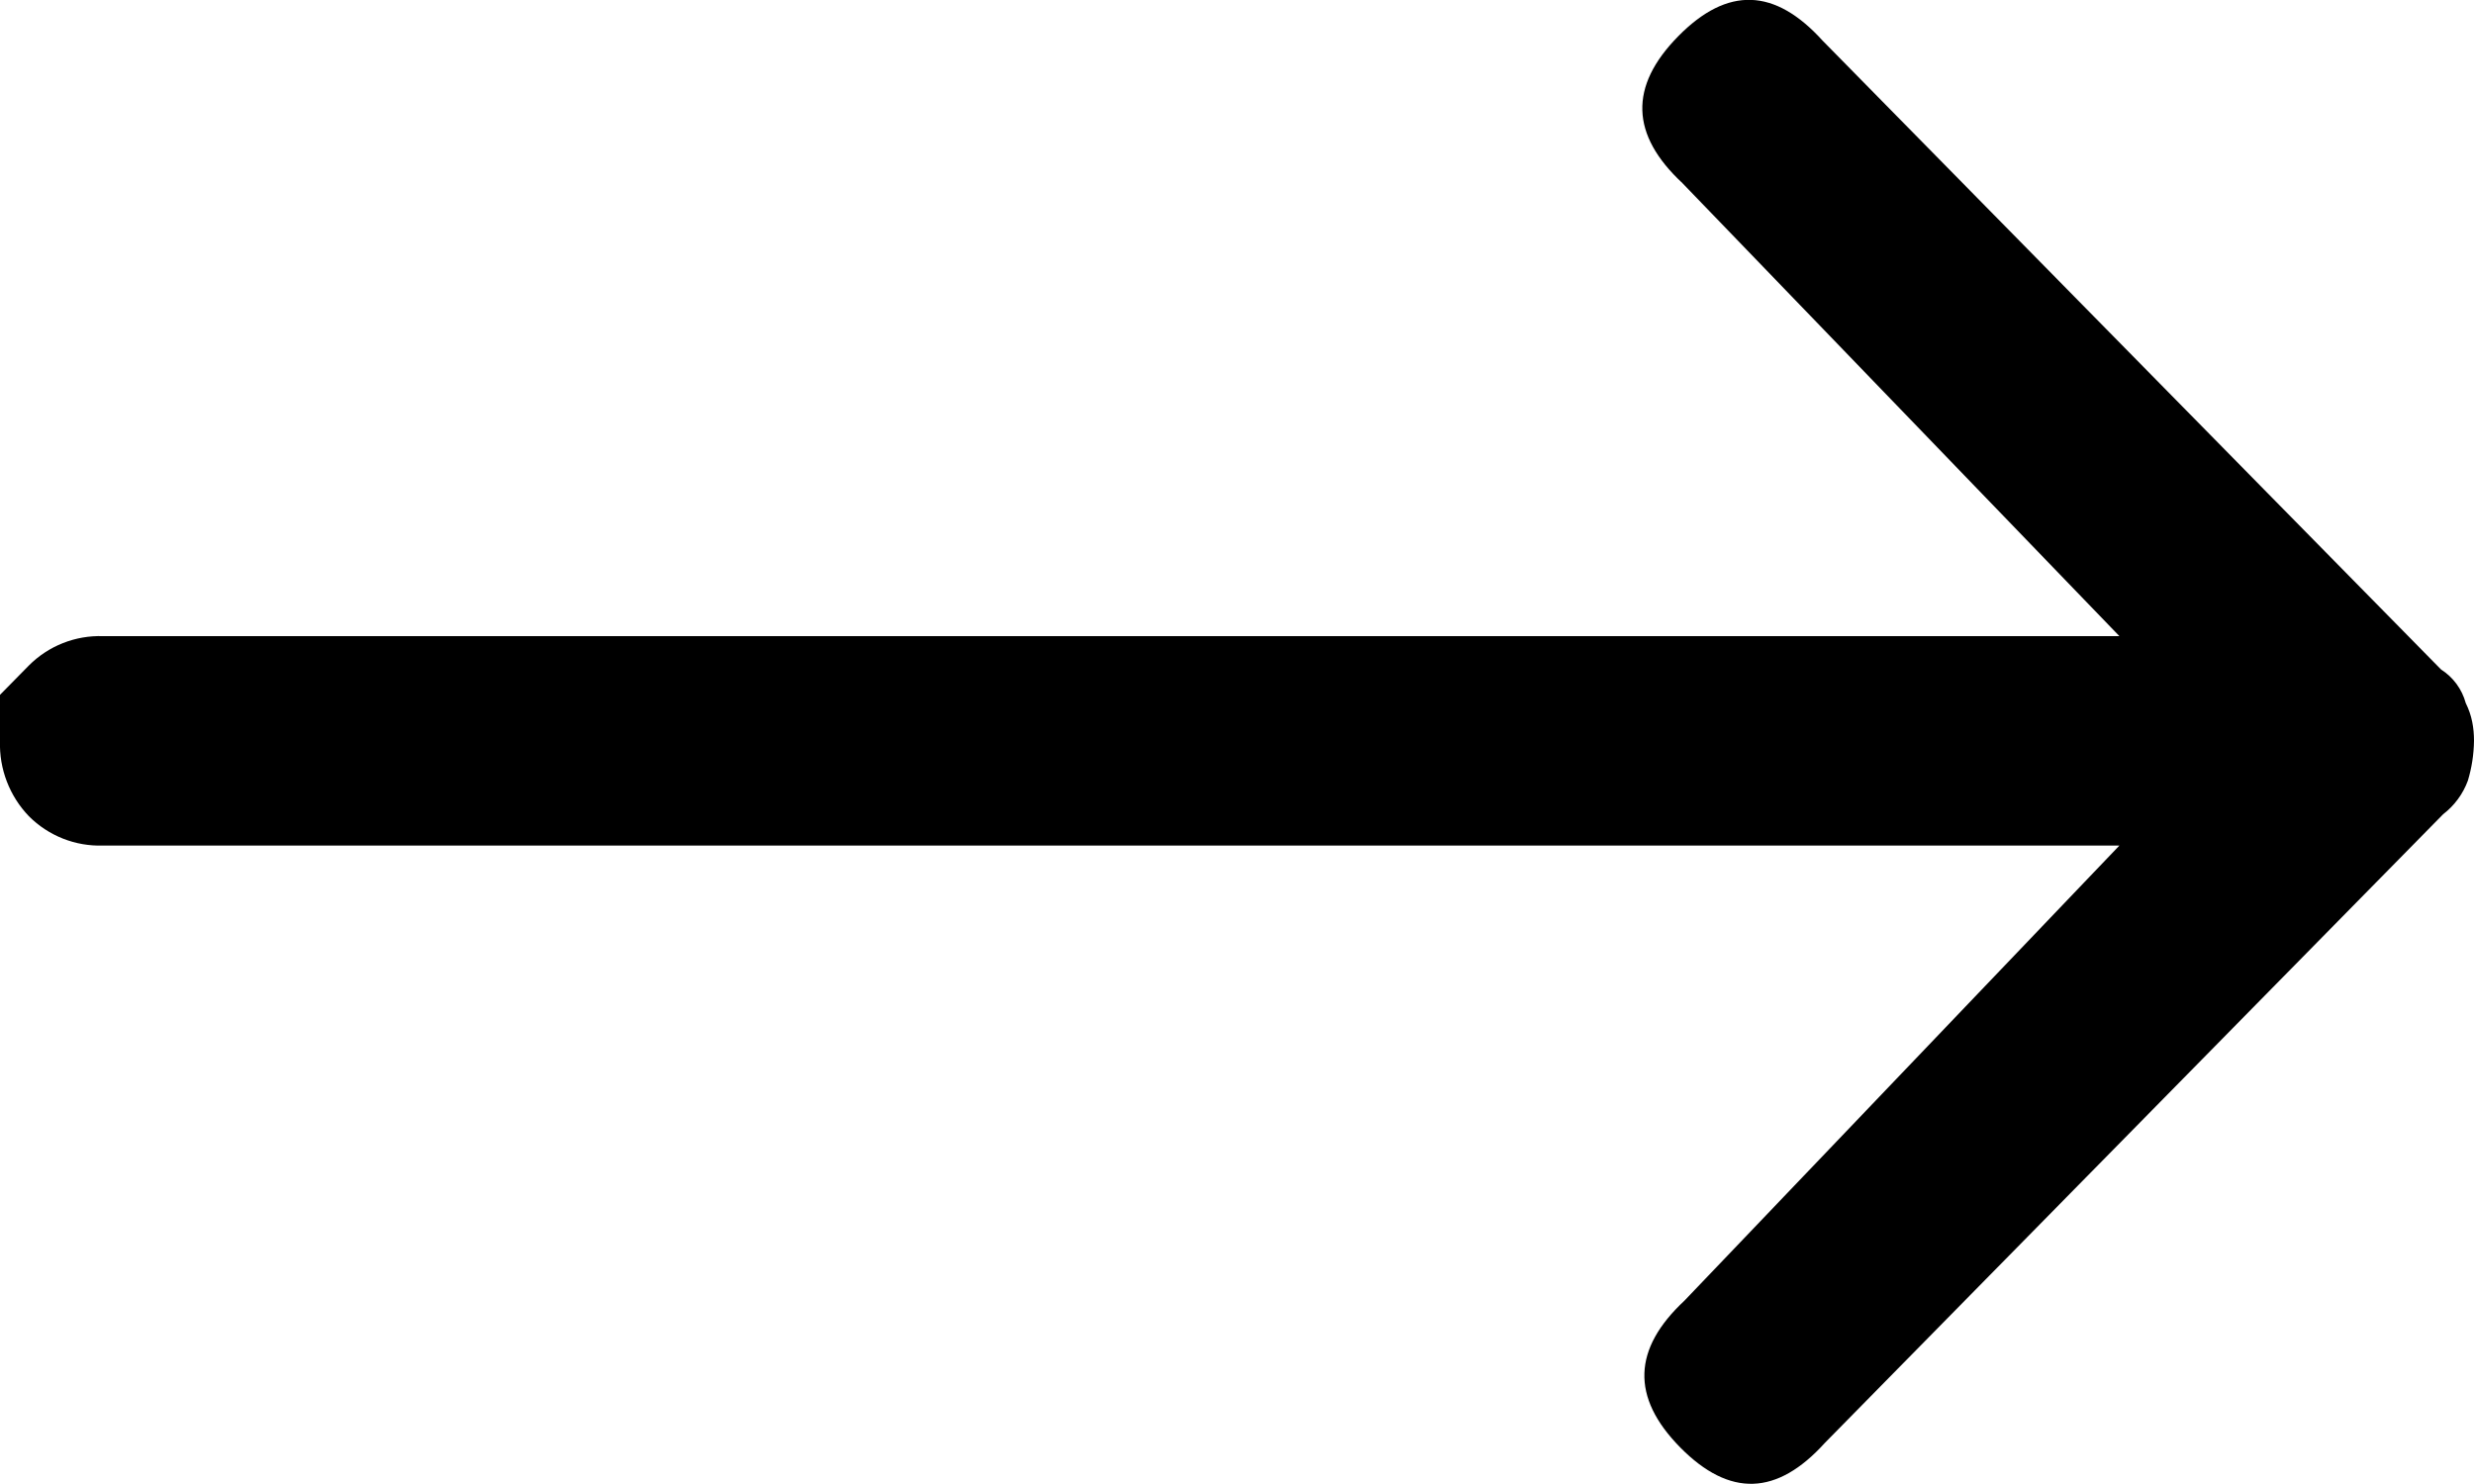
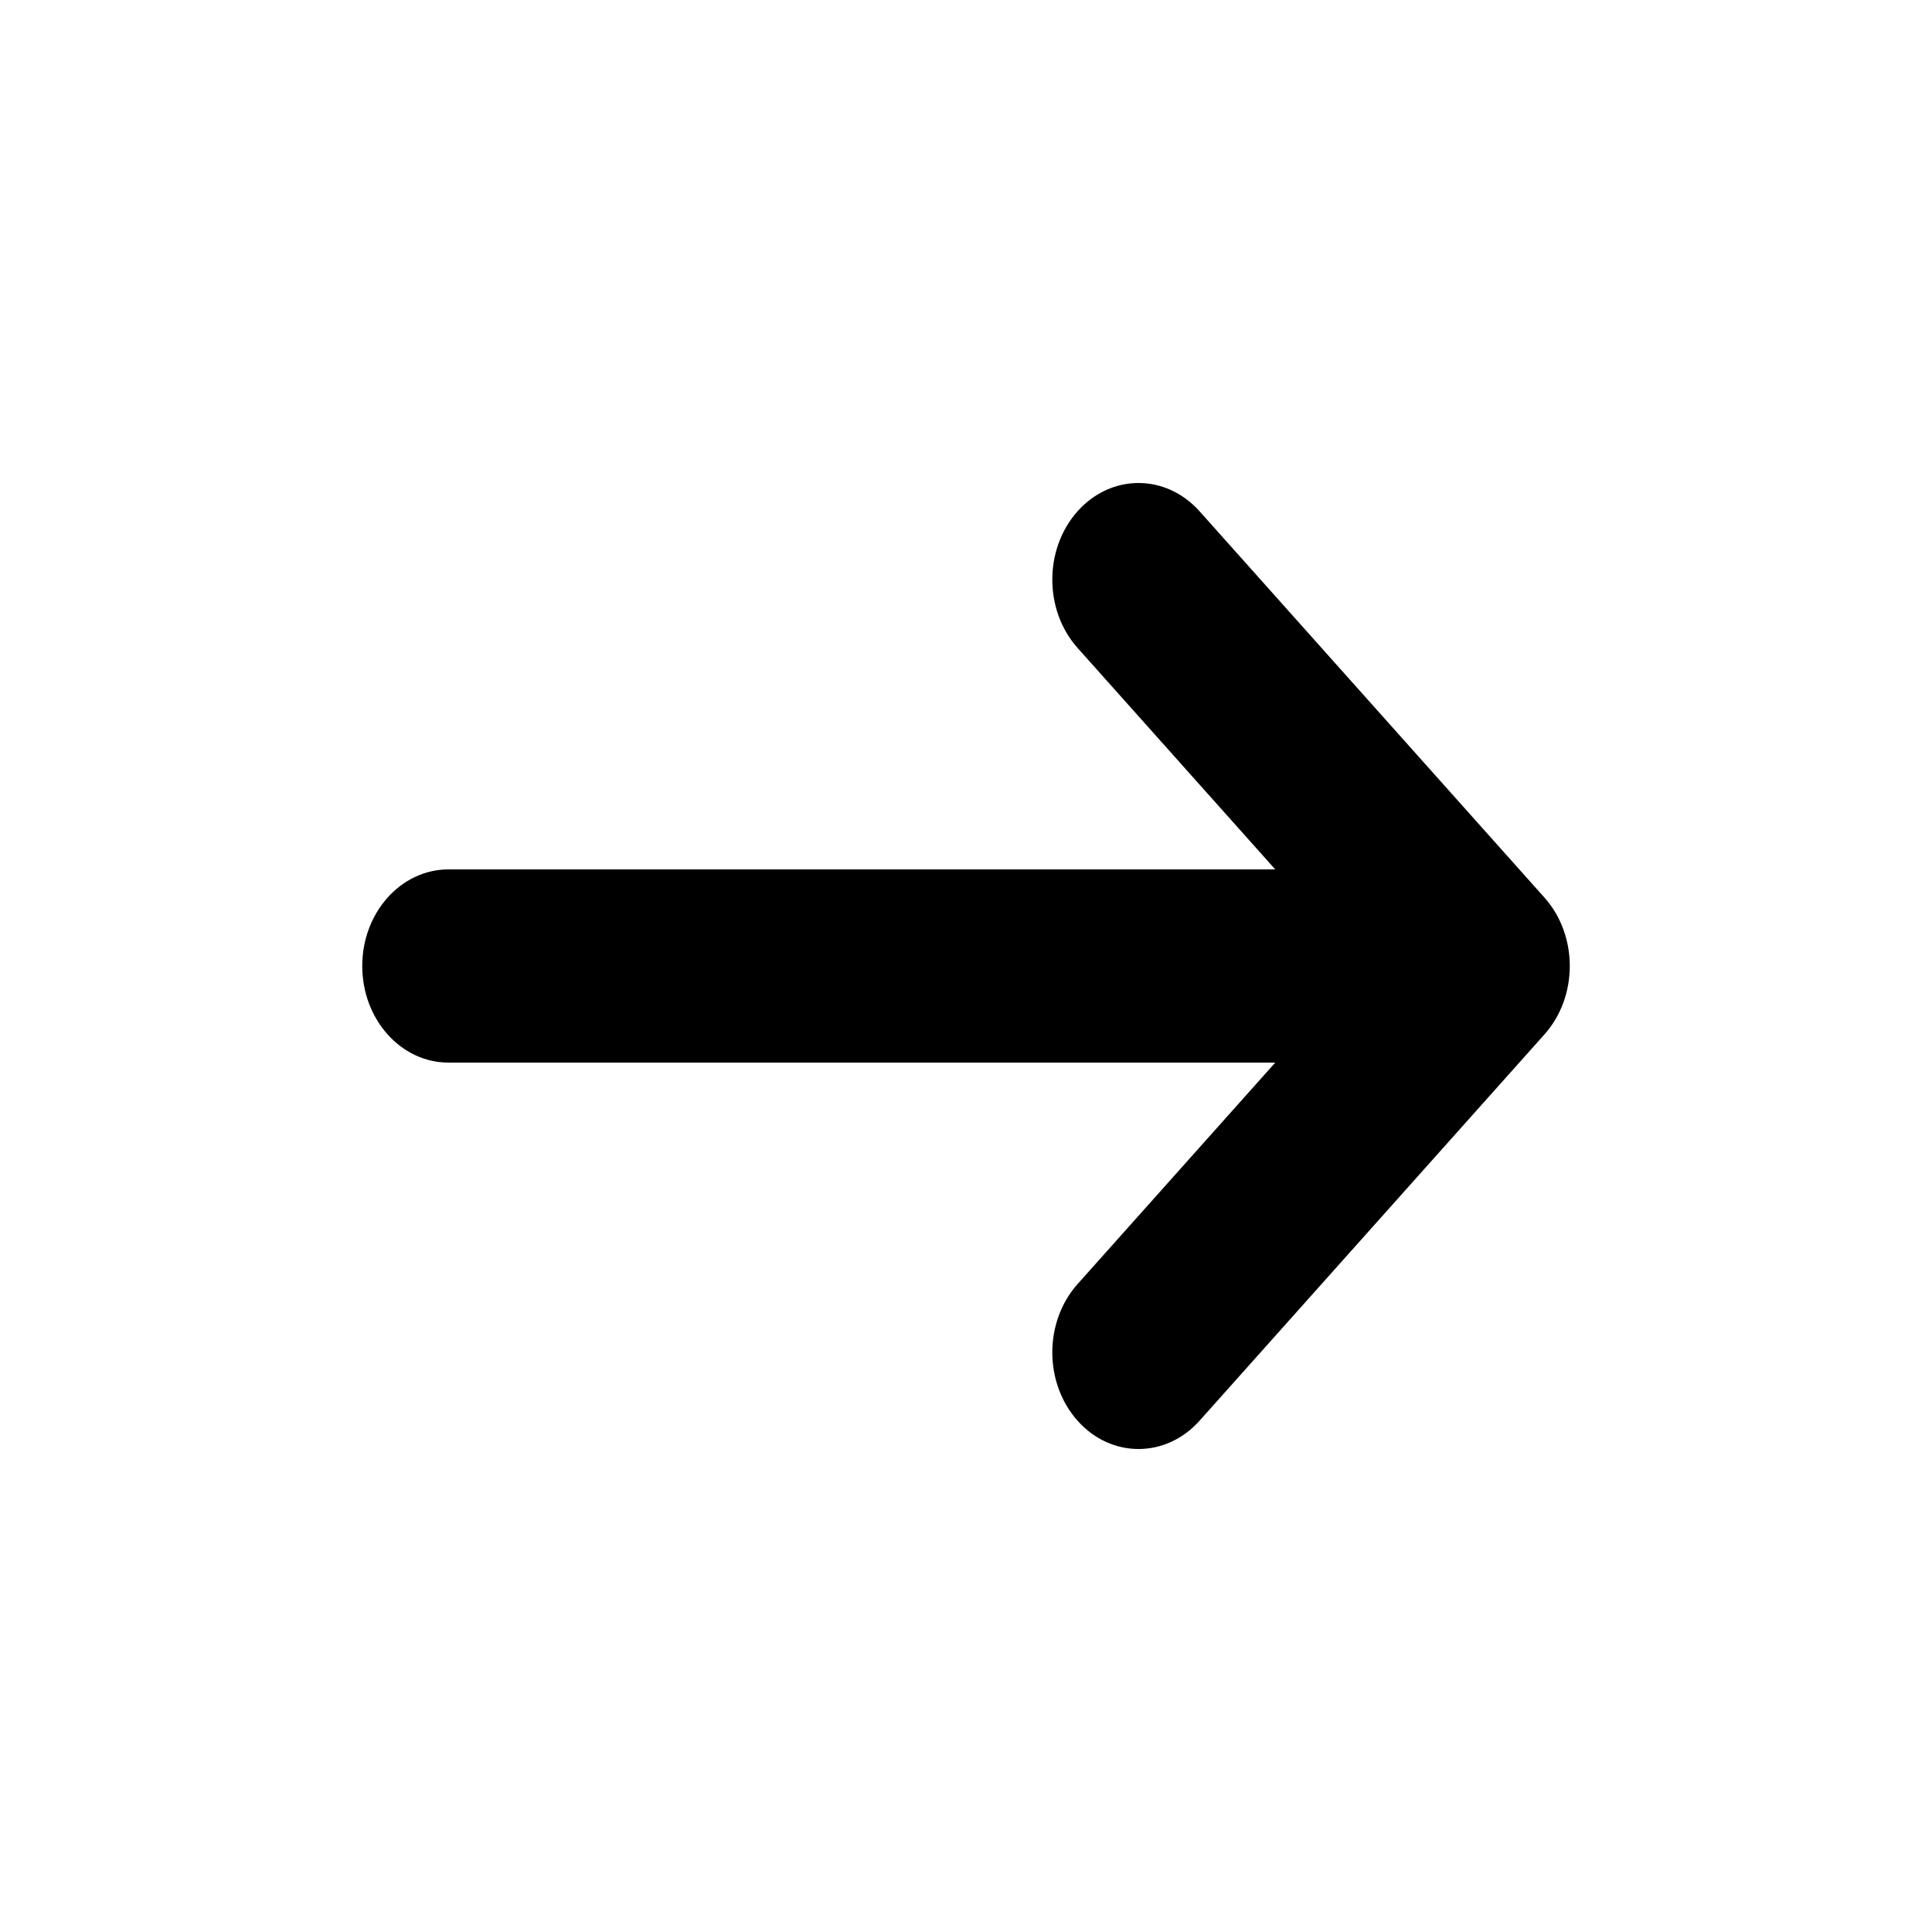
- <svg xmlns="http://www.w3.org/2000/svg" width="15" height="9">
-   <path d="M.625 3.858H12.85L10.2 1.11c-.313-.292-.325-.585-.025-.89.3-.305.587-.292.875.026L14.8 4.06a.35.35 0 0 1 .15.204c.038.076.05.152.05.229a.878.878 0 0 1-.037.241.453.453 0 0 1-.15.204l-3.75 3.814c-.288.318-.575.331-.876.026-.3-.305-.287-.598.026-.89l2.637-2.76H.625a.607.607 0 0 1-.45-.178A.629.629 0 0 1 0 4.494v-.28l.175-.178a.607.607 0 0 1 .45-.178z" fill-rule="evenodd" />
+ <svg xmlns="http://www.w3.org/2000/svg" width="16" height="16" viewBox="0 0 16 16" fill="none">
+   <path fill-rule="evenodd" clip-rule="evenodd" d="M10.561 7.2H3.714C3.32 7.2 3 7.558 3 8C3 8.442 3.32 8.8 3.714 8.8H10.561L8.924 10.634C8.645 10.947 8.645 11.453 8.924 11.766C9.202 12.078 9.655 12.078 9.934 11.766L12.791 8.566C13.07 8.253 13.07 7.747 12.791 7.434L9.934 4.234C9.655 3.922 9.202 3.922 8.924 4.234C8.645 4.547 8.645 5.053 8.924 5.366L10.561 7.2Z" fill="black" />
</svg>
